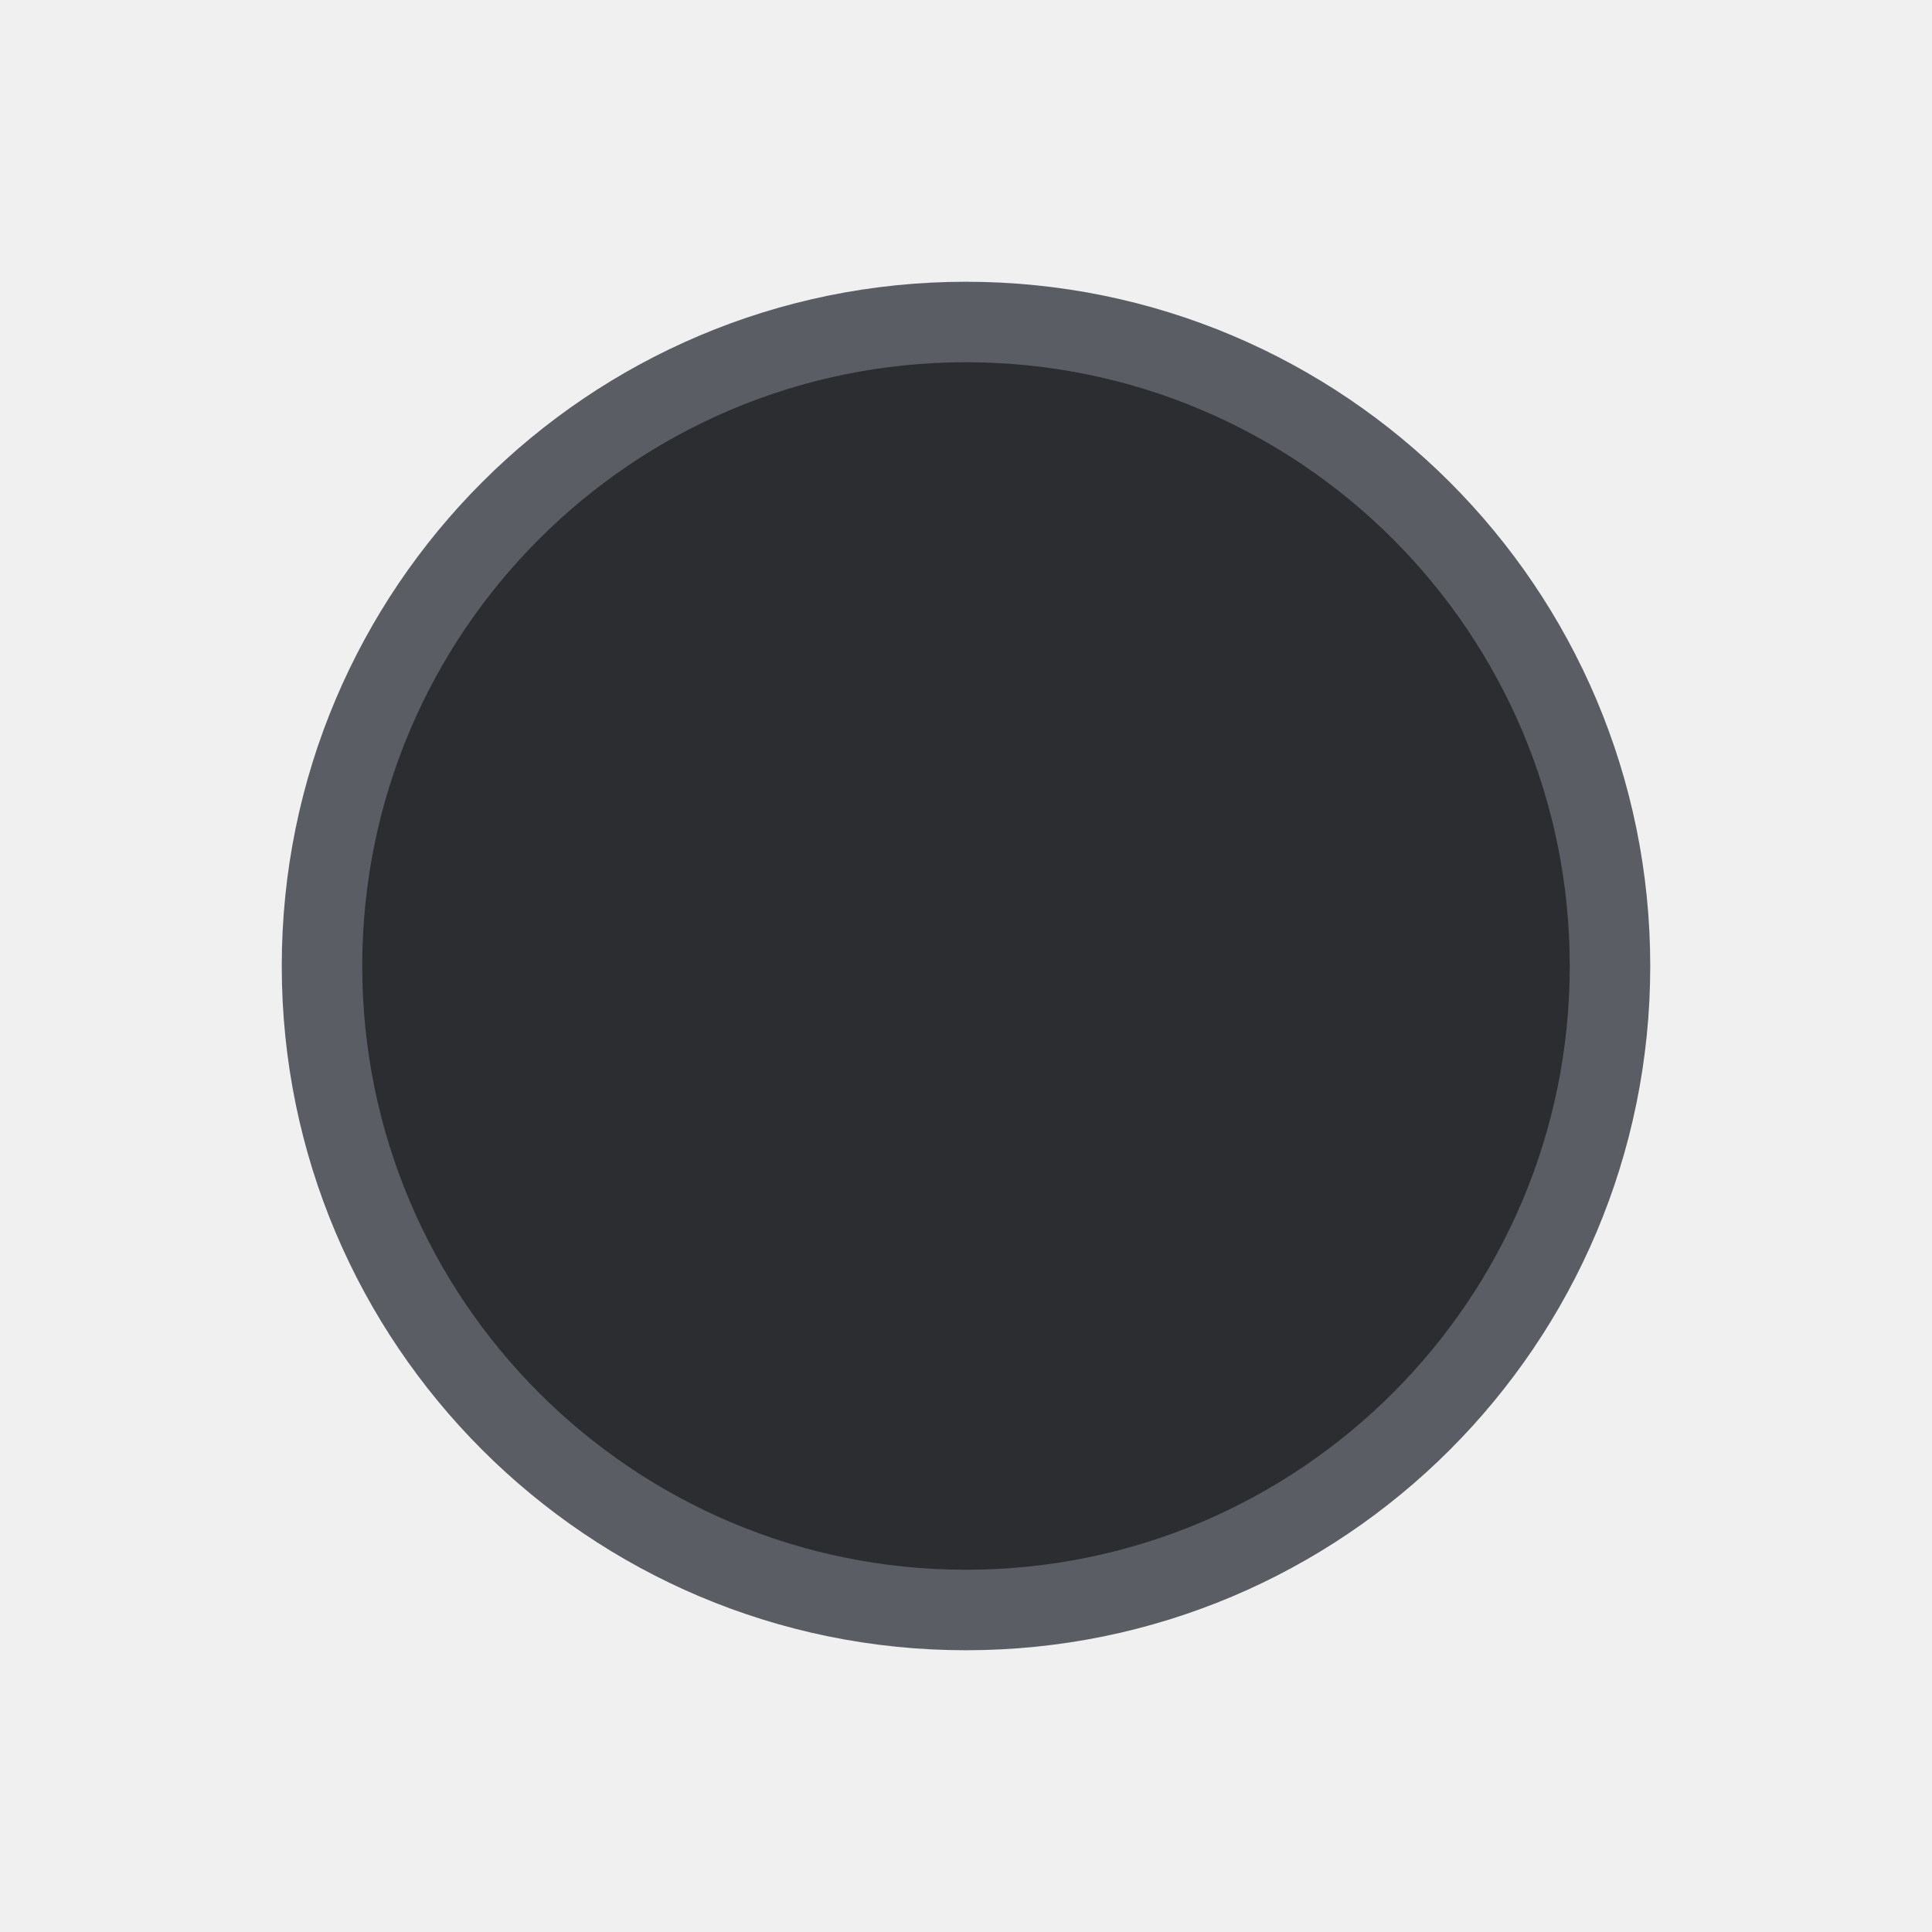
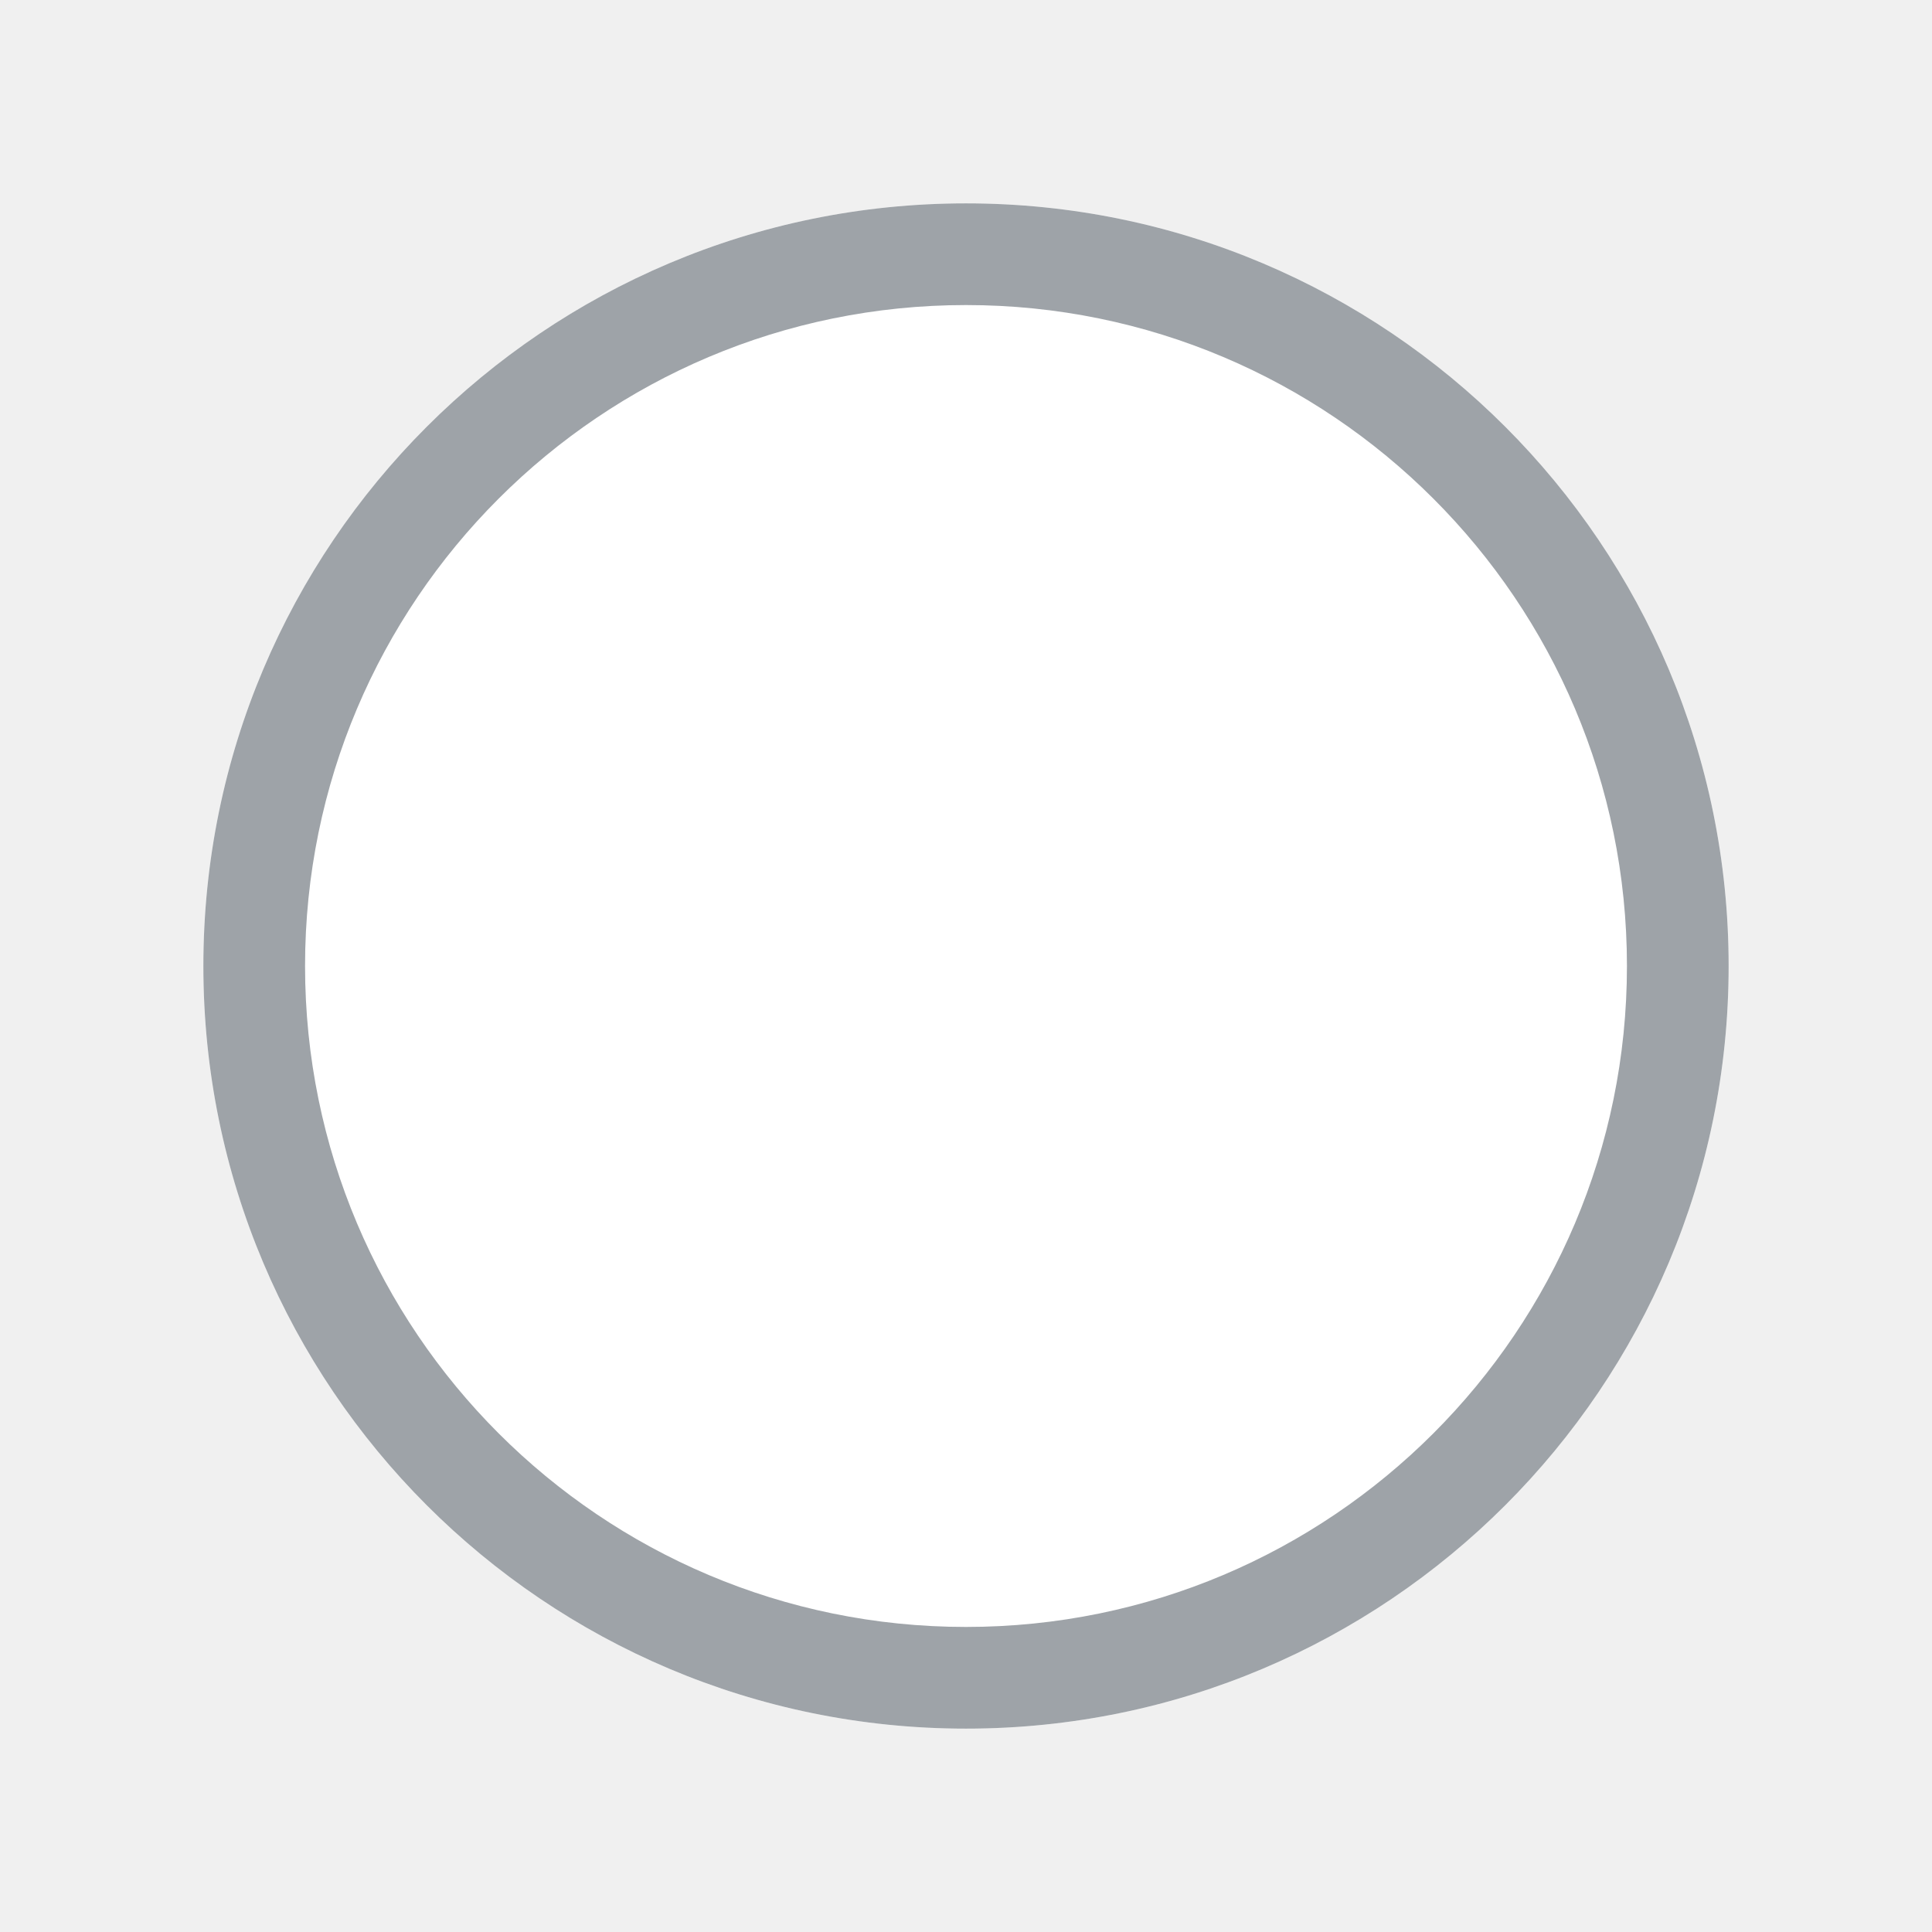
- <svg xmlns="http://www.w3.org/2000/svg" width="24" height="24" viewBox="0 0 24 24" fill="none">
-   <circle id="Checkbox.Background.Default_Checkbox.Border.Default" cx="12" cy="12" r="8" fill="#2B2D30" stroke="#5A5D63" />
+ <svg xmlns="http://www.w3.org/2000/svg" width="19" height="19" viewBox="0 0 19 19">
+   <g fill="none" fill-rule="evenodd">
+     <circle cx="9.5" cy="9.5" r="7.5" fill="#FFFFFF" />
+     <path fill="#9EA3A8" d="M9.5,17 C5.358,17 2,13.642 2,9.5 C2,5.358 5.358,2 9.5,2 C13.642,2 17,5.358 17,9.5 C17,13.642 13.642,17 9.5,17 Z M9.5,16 C13.09,16 16,13.09 16,9.5 C16,5.91 13.09,3 9.5,3 C5.91,3 3,5.91 3,9.5 C3,13.09 5.91,16 9.5,16 Z" />
+   </g>
</svg>
